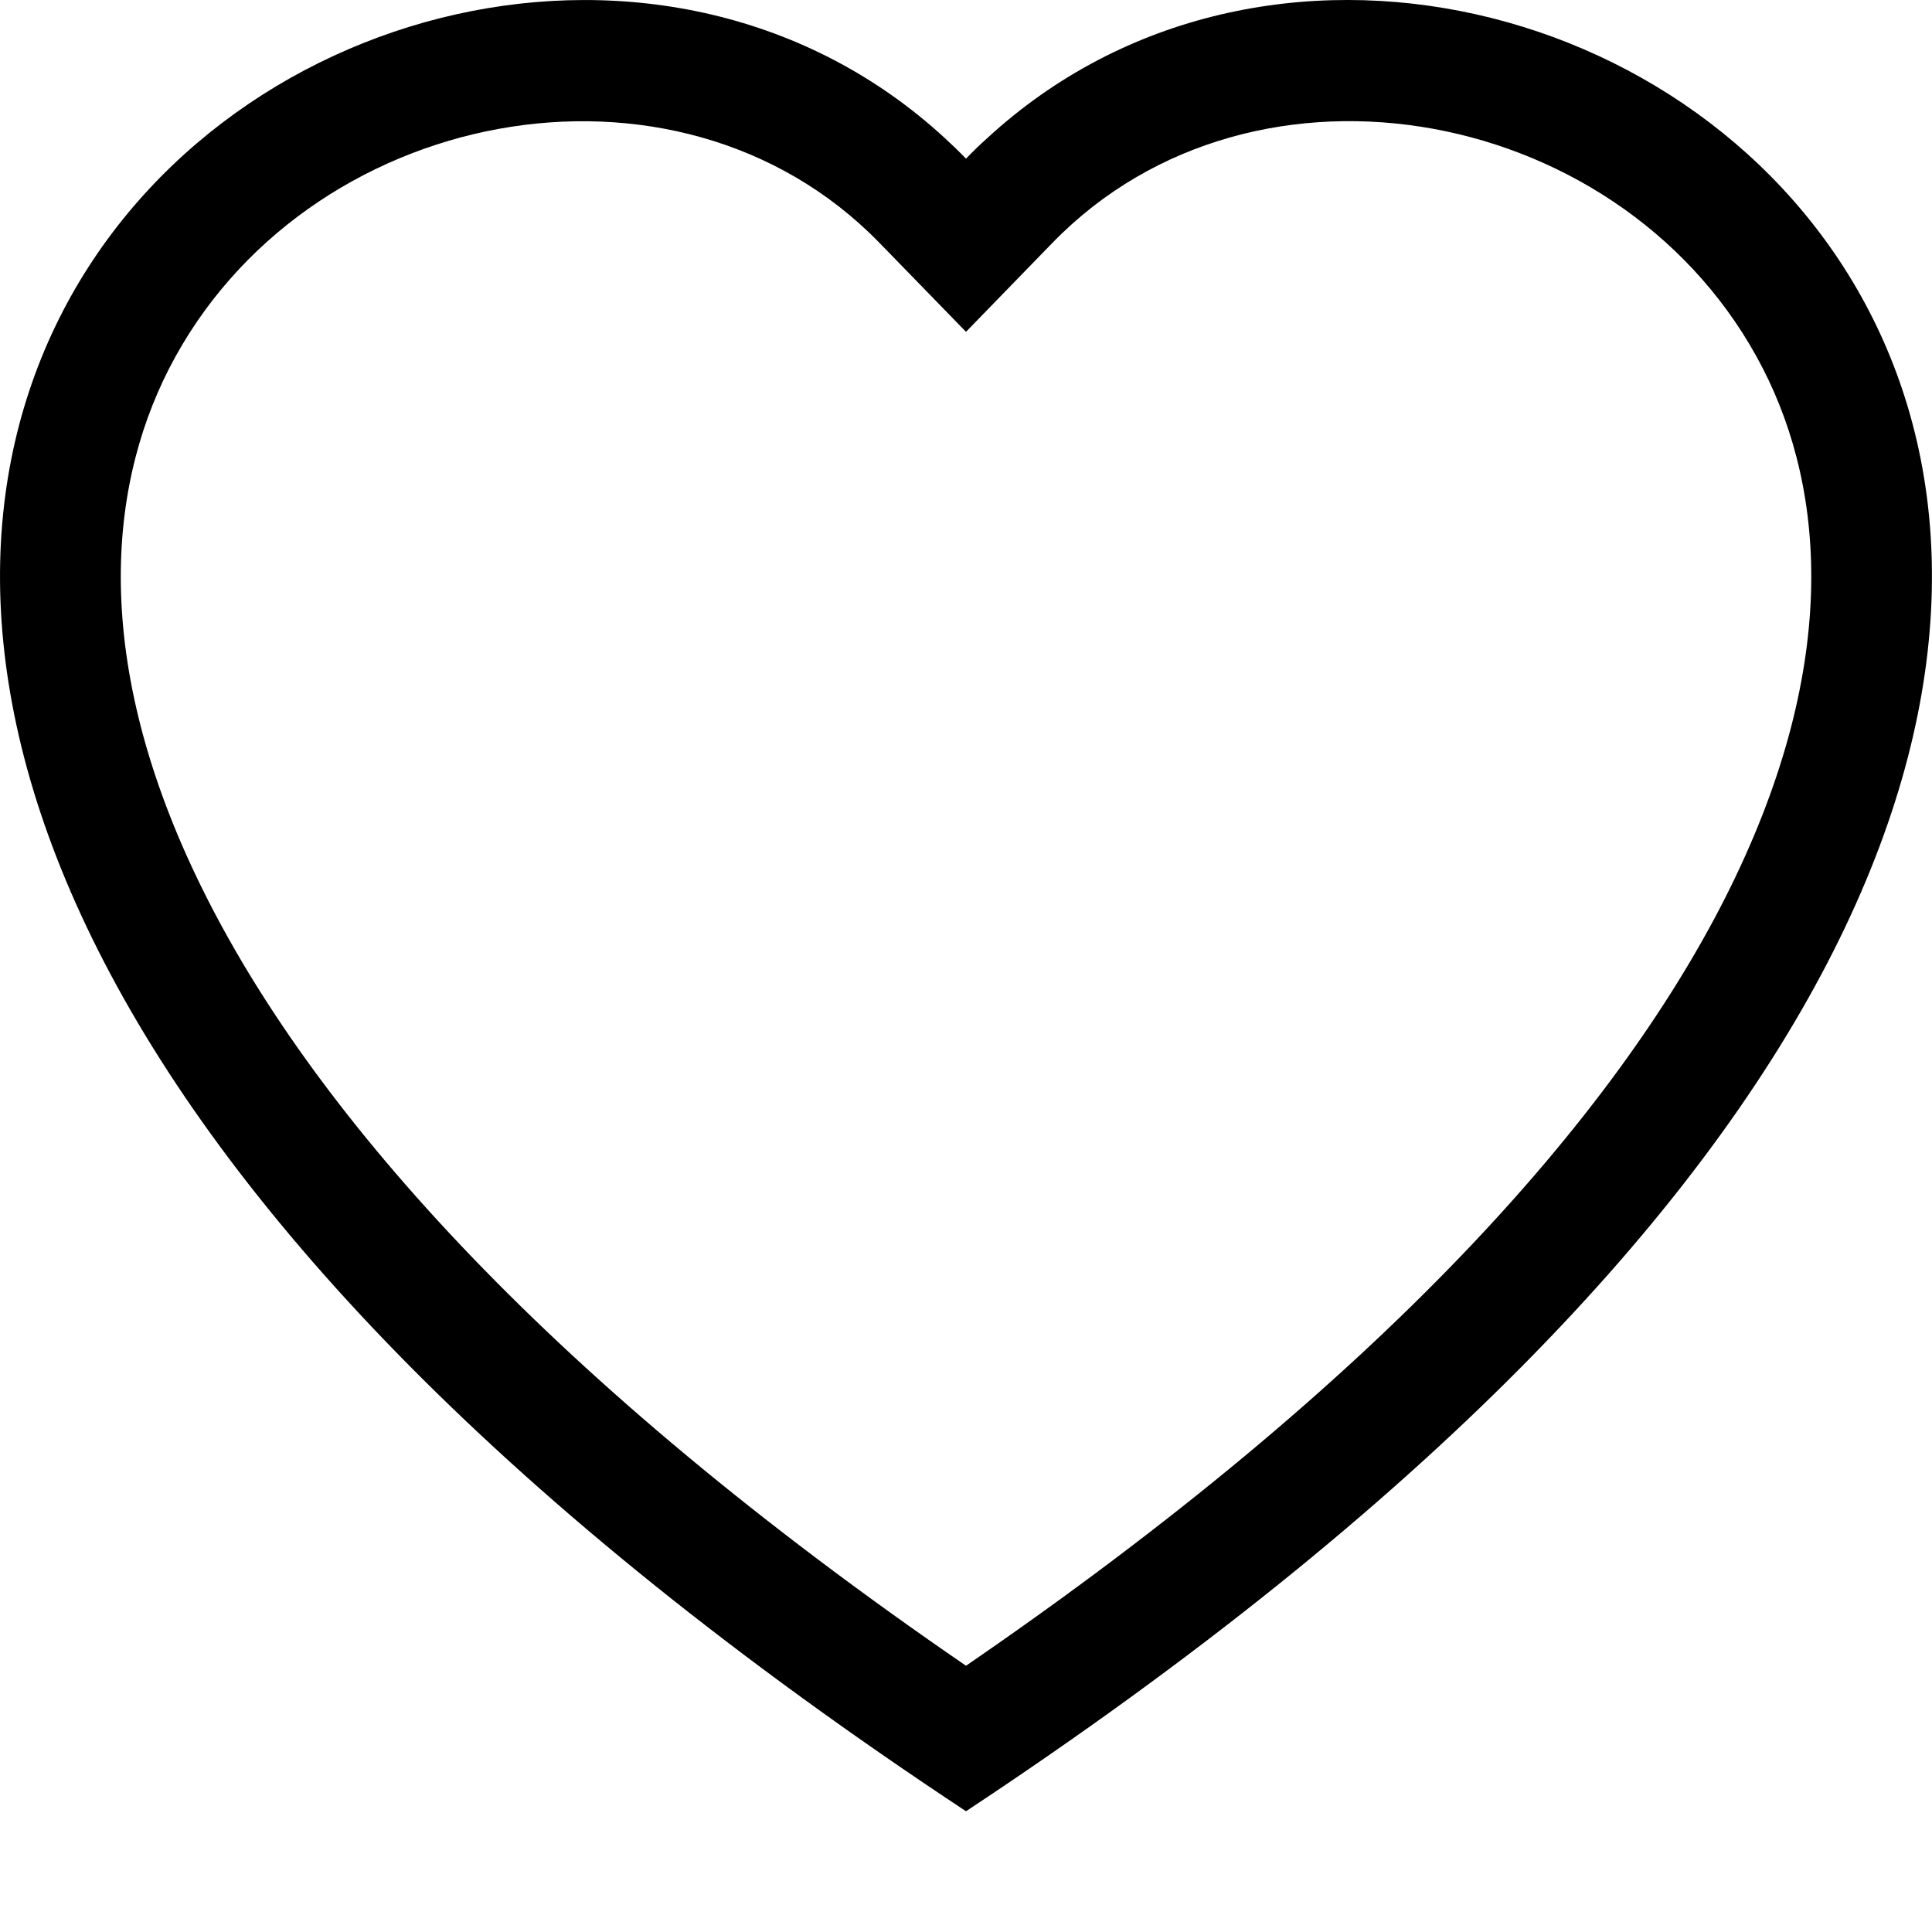
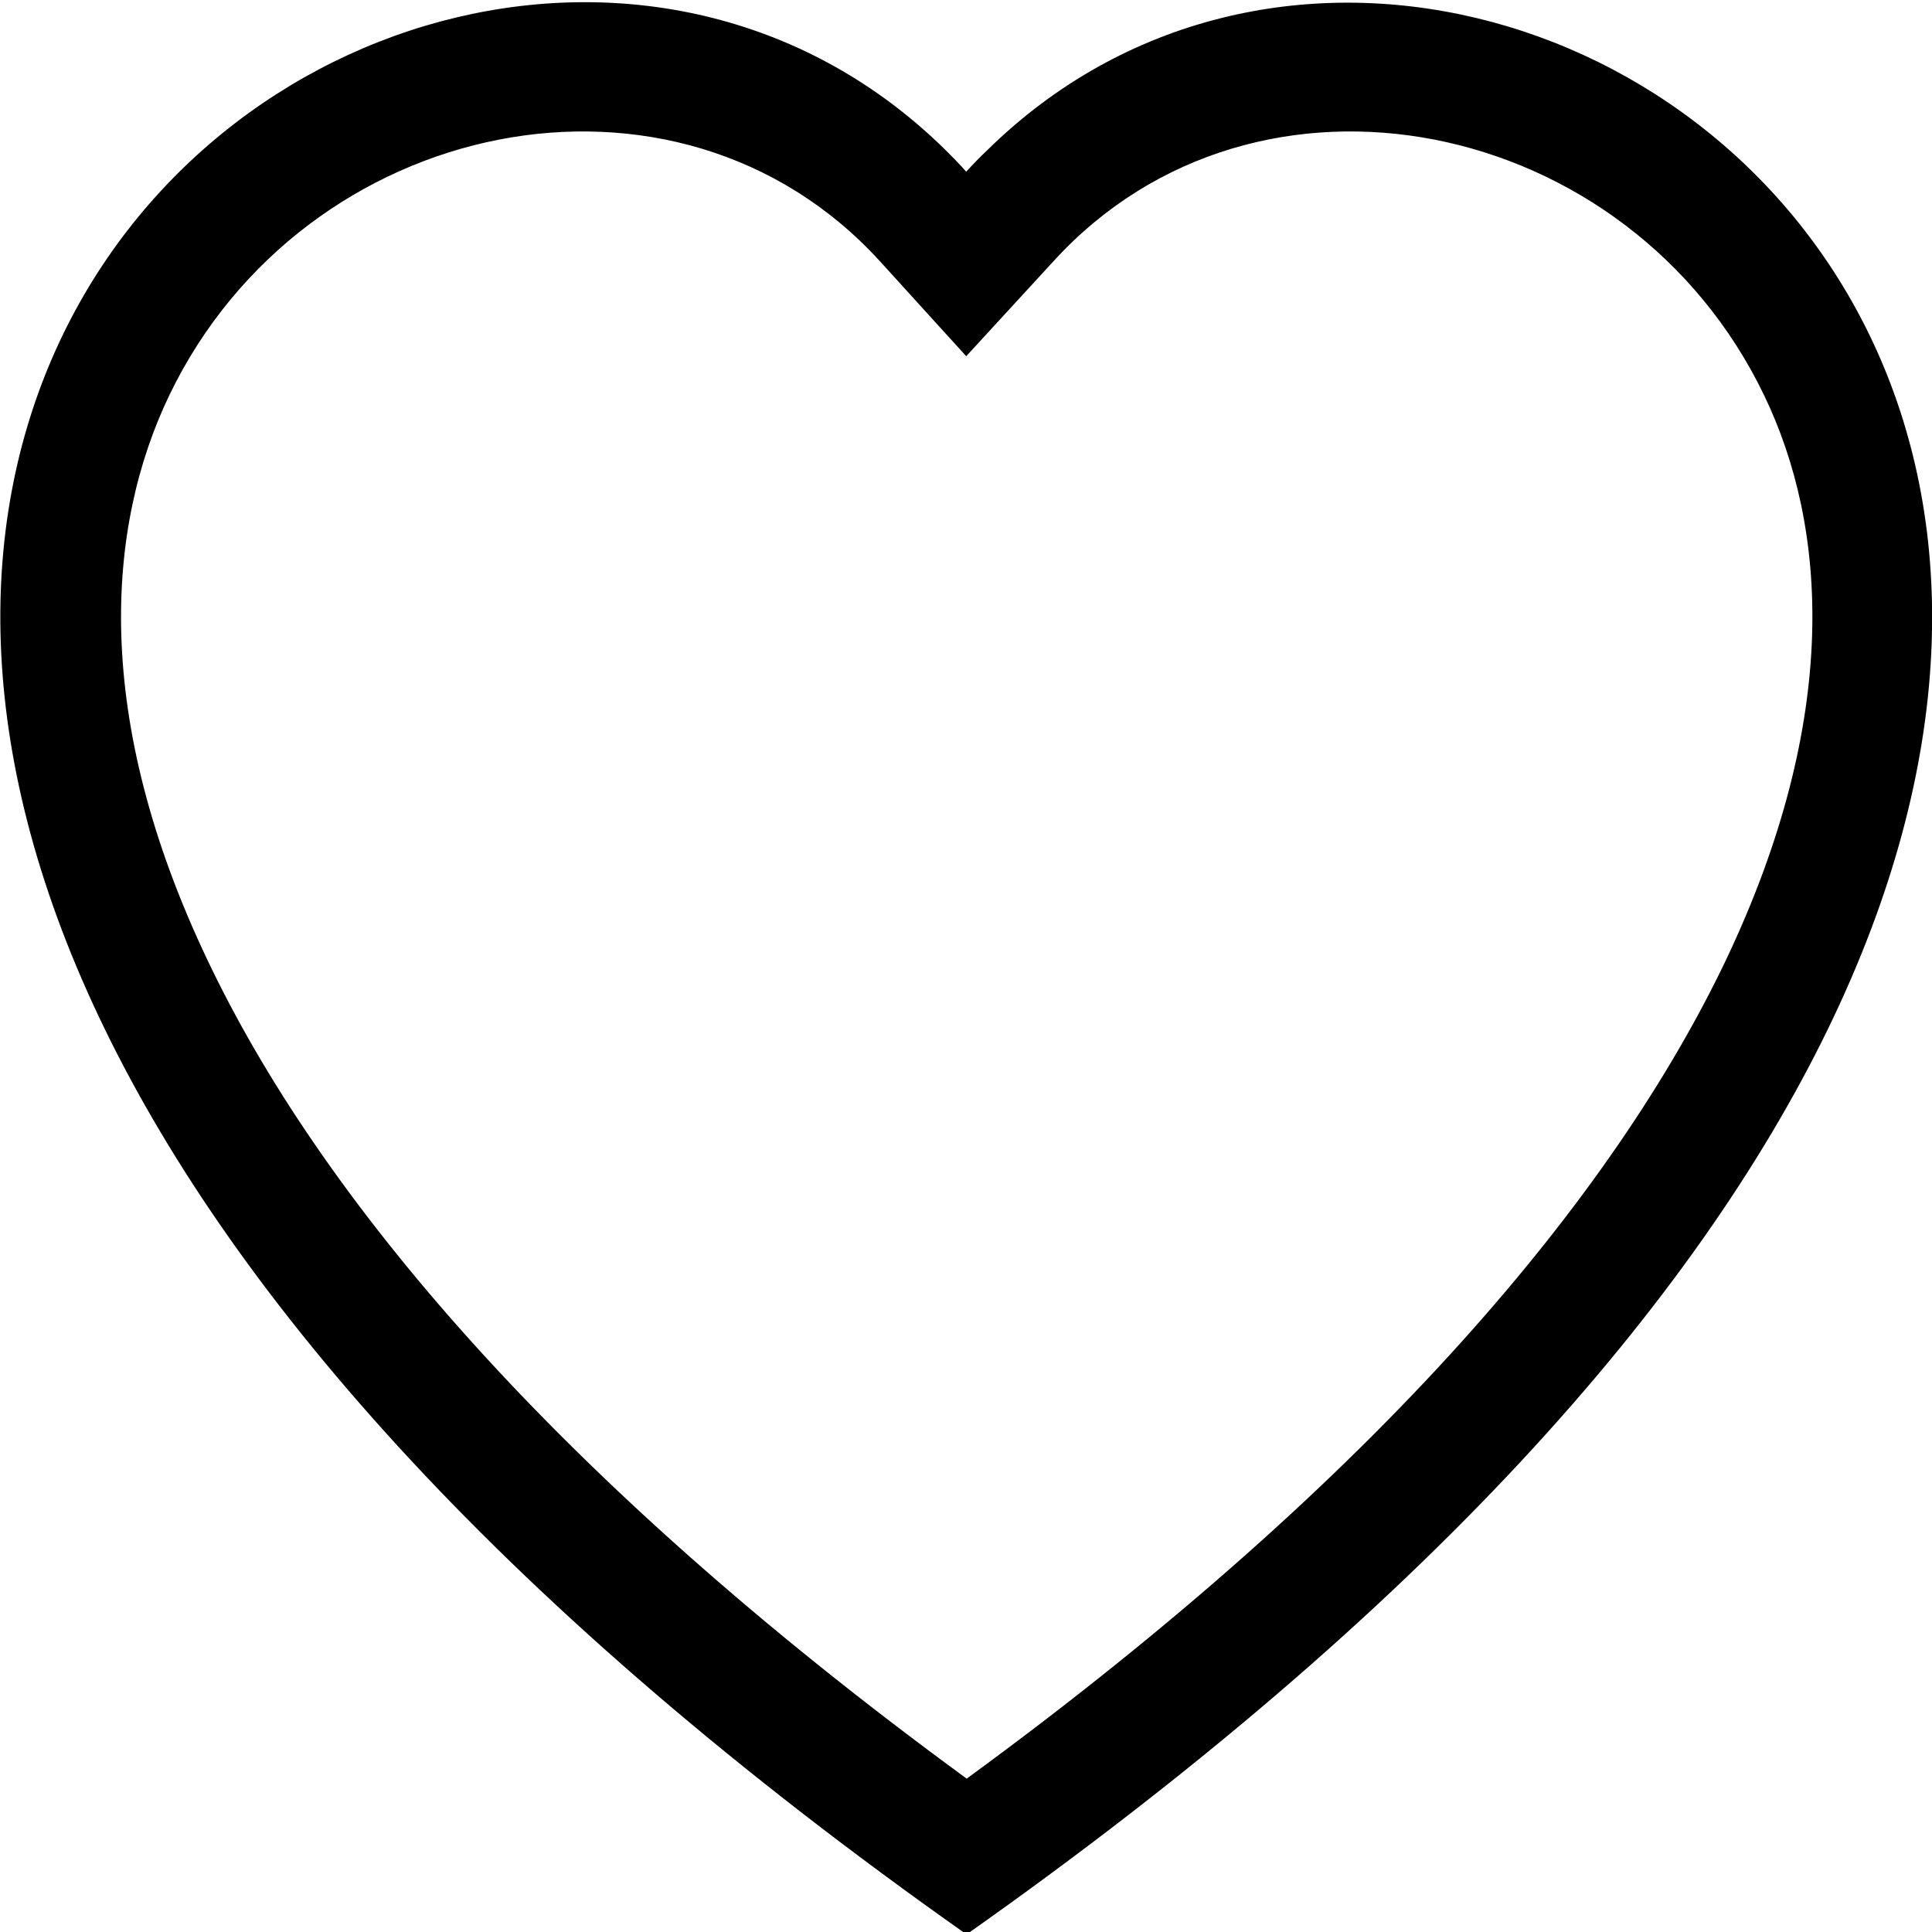
- <svg xmlns="http://www.w3.org/2000/svg" width="16" height="16" fill="currentColor" class="bi bi-heart" viewBox="0 0 16 16">
-   <path d="m8 2.748-.717-.737C5.6.281 2.514.878 1.4 3.053c-.523 1.023-.641 2.5.314 4.385.92 1.815 2.834 3.989 6.286 6.357 3.452-2.368 5.365-4.542 6.286-6.357.955-1.886.838-3.362.314-4.385C13.486.878 10.4.28 8.717 2.01L8 2.748zM8 15C-7.333 4.868 3.279-3.04 7.824 1.143c.06.055.119.112.176.171a3.12 3.12 0 0 1 .176-.17C12.72-3.042 23.333 4.867 8 15z" />
+ <svg xmlns="http://www.w3.org/2000/svg" width="4mm" height="4mm" viewBox="0 0 4 4" version="1.1" id="svg5" xml:space="preserve">
+   <defs id="defs2" />
+   <g id="layer1" transform="translate(-91.81354,-131.1695)">
+     <path d="m 93.814,131.907 -0.179,-0.197 c -0.421,-0.461 -1.192,-0.302 -1.471,0.278 -0.131,0.273 -0.16,0.667 0.079,1.169 0.23,0.484 0.709,1.064 1.572,1.695 0.863,-0.631 1.341,-1.211 1.572,-1.695 0.239,-0.503 0.21,-0.897 0.079,-1.169 -0.279,-0.58 -1.05,-0.739 -1.471,-0.278 z m 0,3.267 c -3.833,-2.702 -1.18,-4.811 -0.044,-3.695 0.015,0.015 0.03,0.03 0.044,0.046 a 0.78,0.832 0 0 1 0.044,-0.045 c 1.136,-1.116 3.789,0.993 -0.044,3.695 z" id="path178" style="fill:#000000;stroke-width:0.258" />
+   </g>
</svg>
